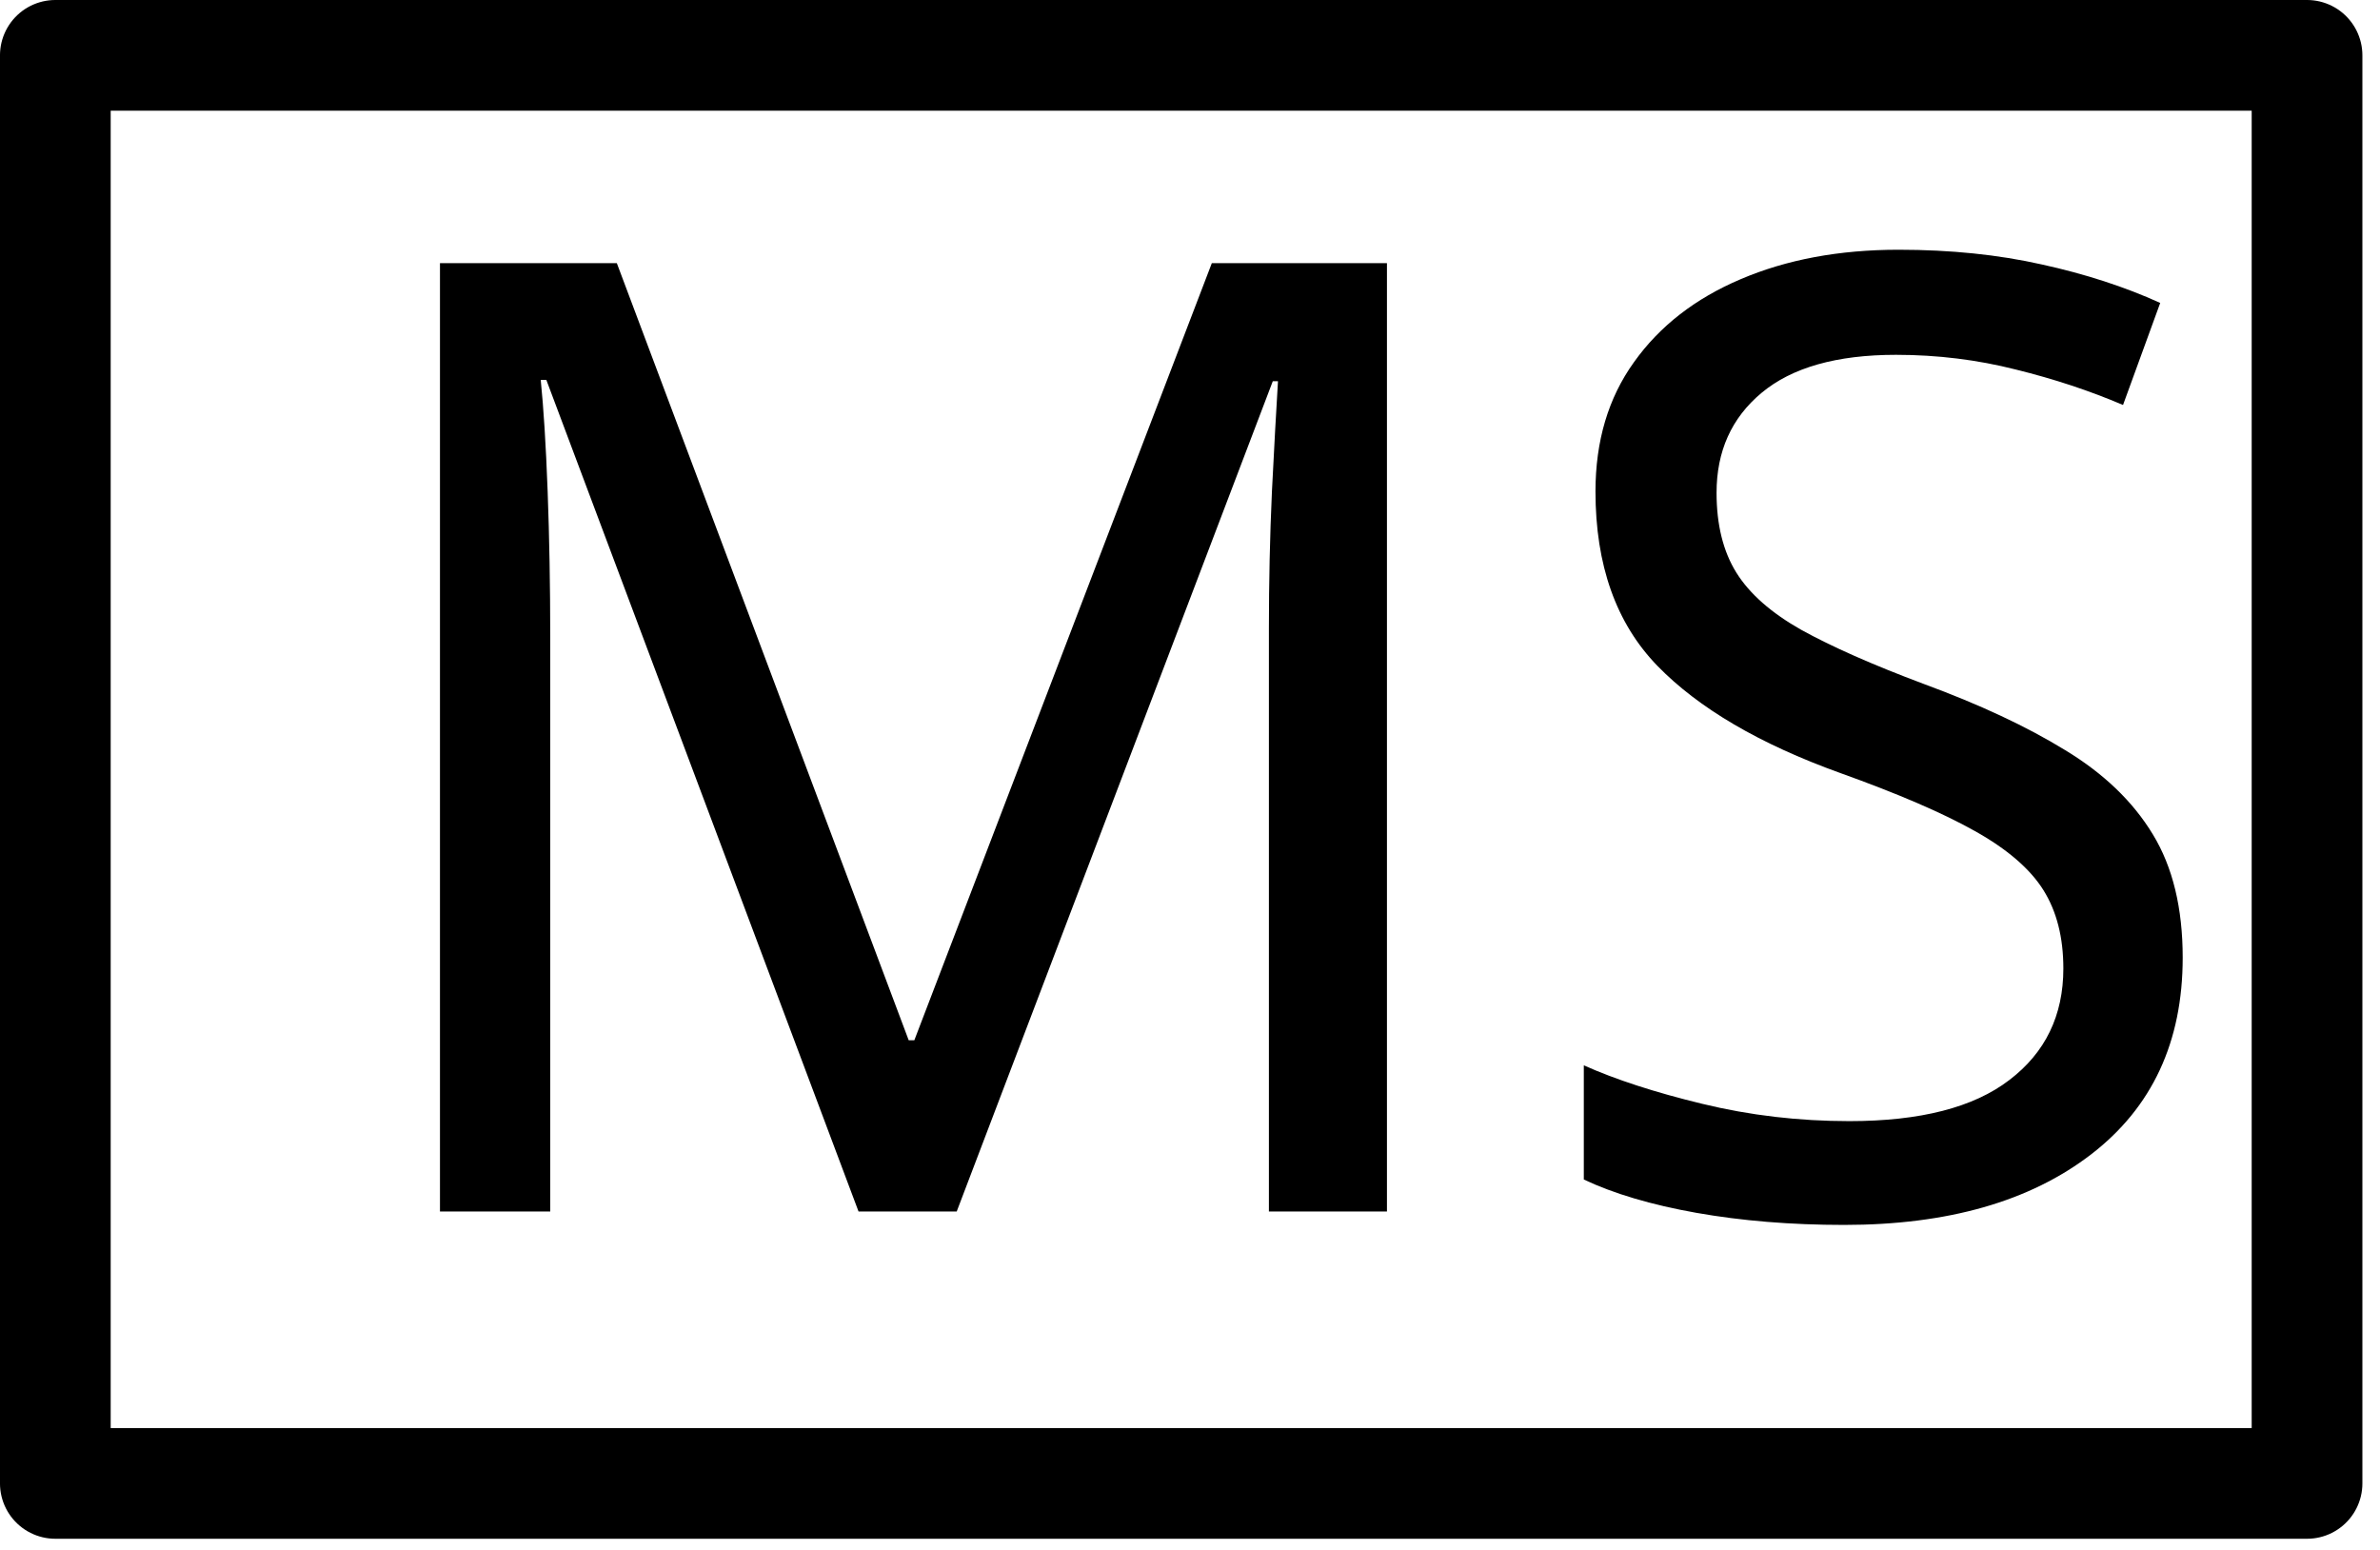
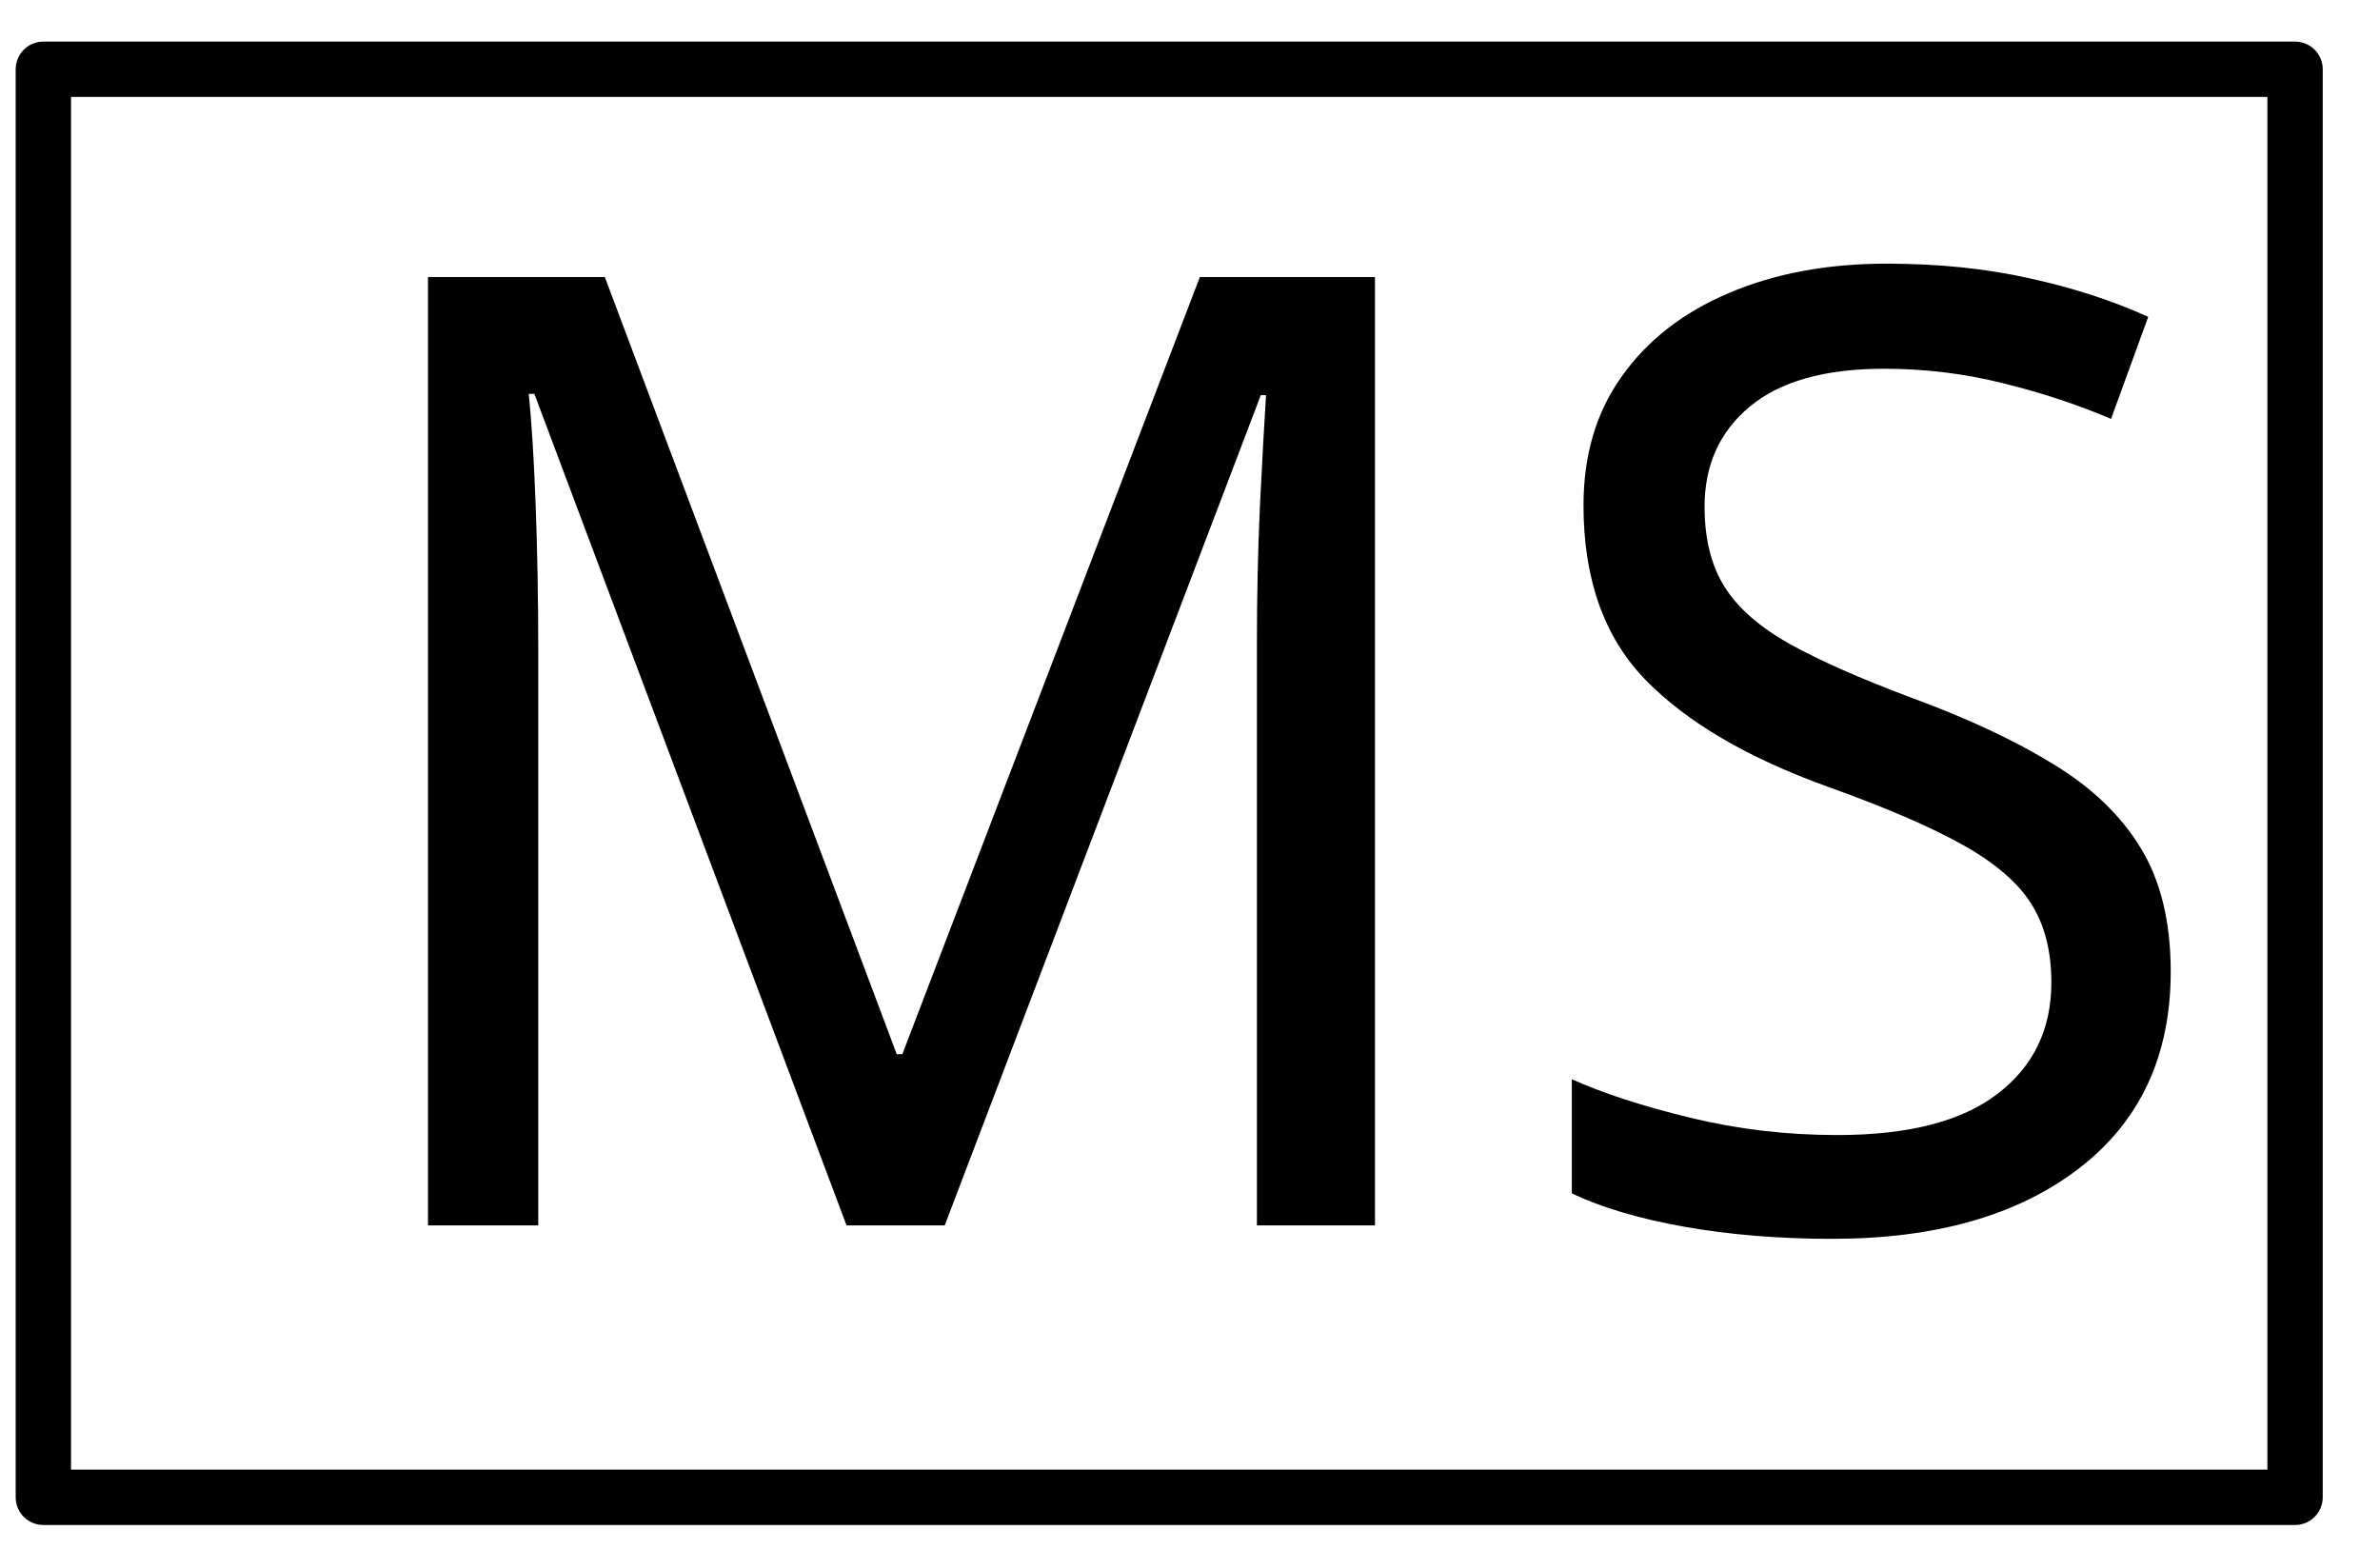
<svg xmlns="http://www.w3.org/2000/svg" width="100%" height="100%" viewBox="0 0 86 56" version="1.1" xml:space="preserve" style="fill-rule:evenodd;clip-rule:evenodd;stroke-linecap:round;stroke-linejoin:round;stroke-miterlimit:1.5;">
-   <g transform="matrix(1,0,0,1,-252.016,-95.2701)">
+   <g transform="matrix(1,0,0,1,-252.449,-94.7673)">
    <g transform="matrix(1,0,0,1,163.039,-40.5855)">
      <g transform="matrix(48,0,0,48,161.811,179.627)">
            </g>
      <text x="100.217px" y="179.627px" style="font-family:'BritannicBold', 'Britannic Bold', sans-serif;font-size:48px;">MS</text>
    </g>
    <g transform="matrix(1,0,0,1,1.9845,0)">
-       <rect x="252.031" y="97.27" width="81.364" height="51.597" style="fill:none;stroke:black;stroke-width:4px;" />
+       <rect x="252.031" y="97.27" width="81.364" height="51.597" style="fill:none;stroke:black;stroke-width:2px;" />
    </g>
  </g>
</svg>
